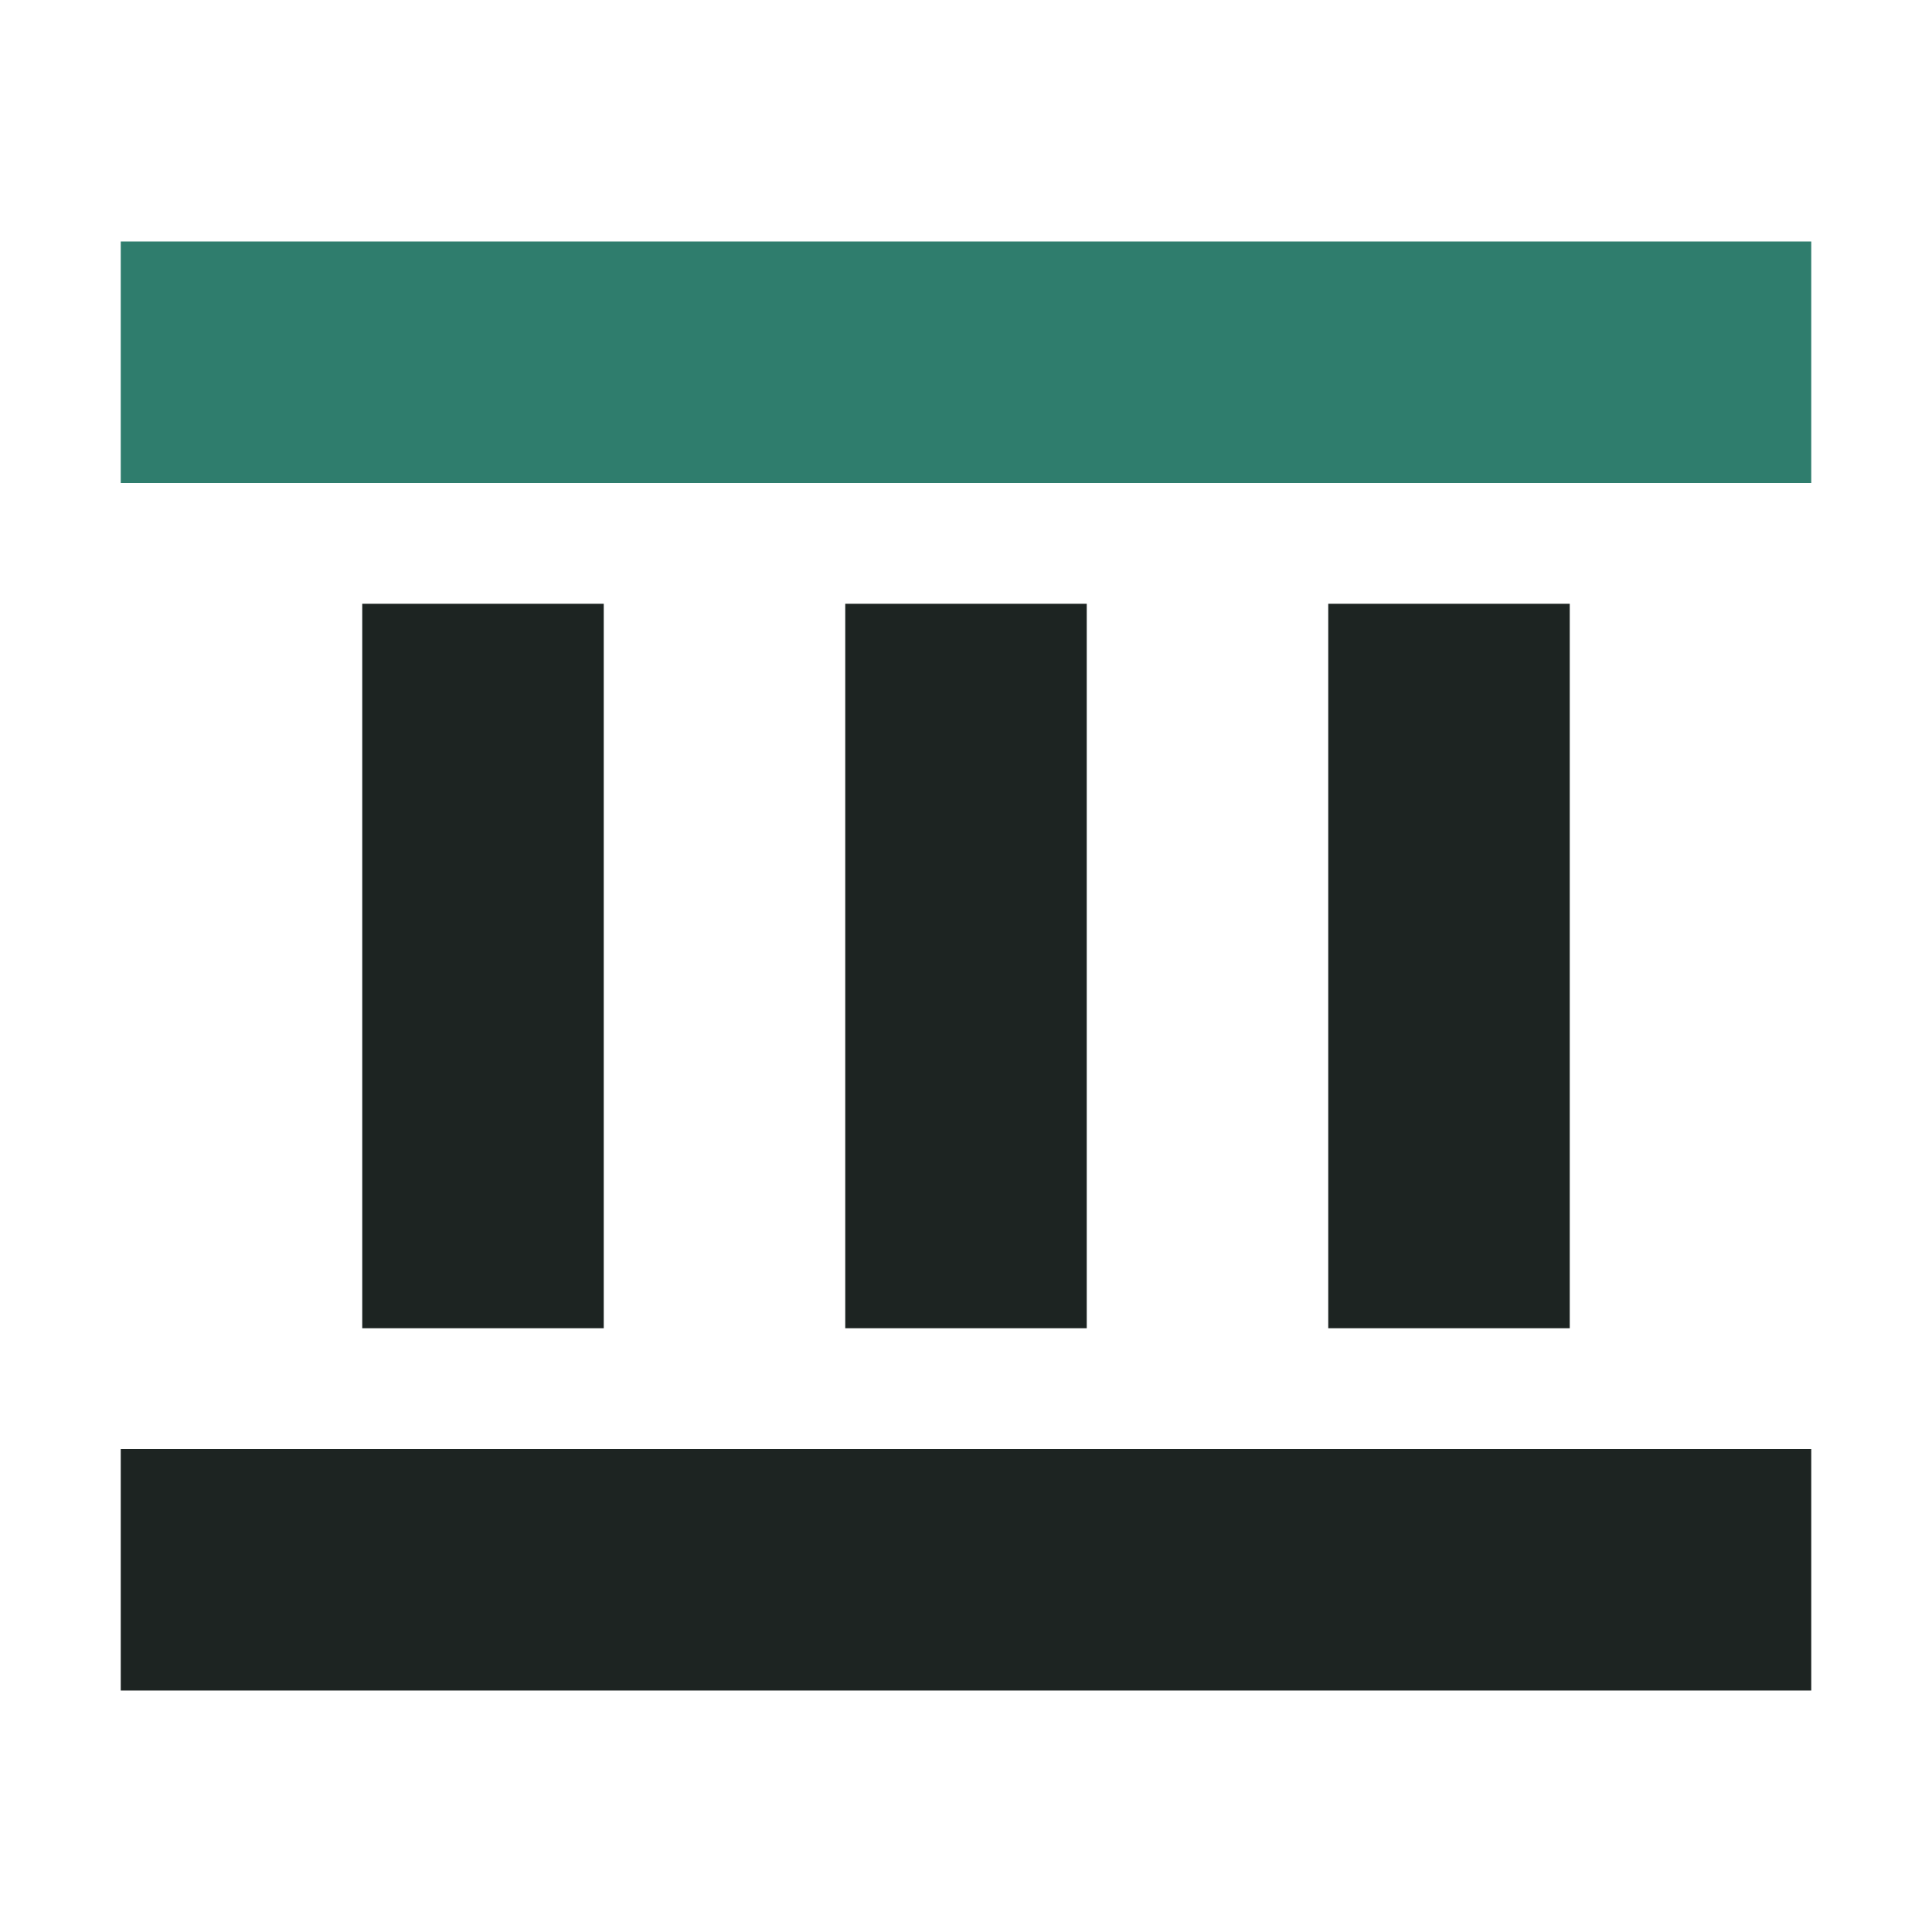
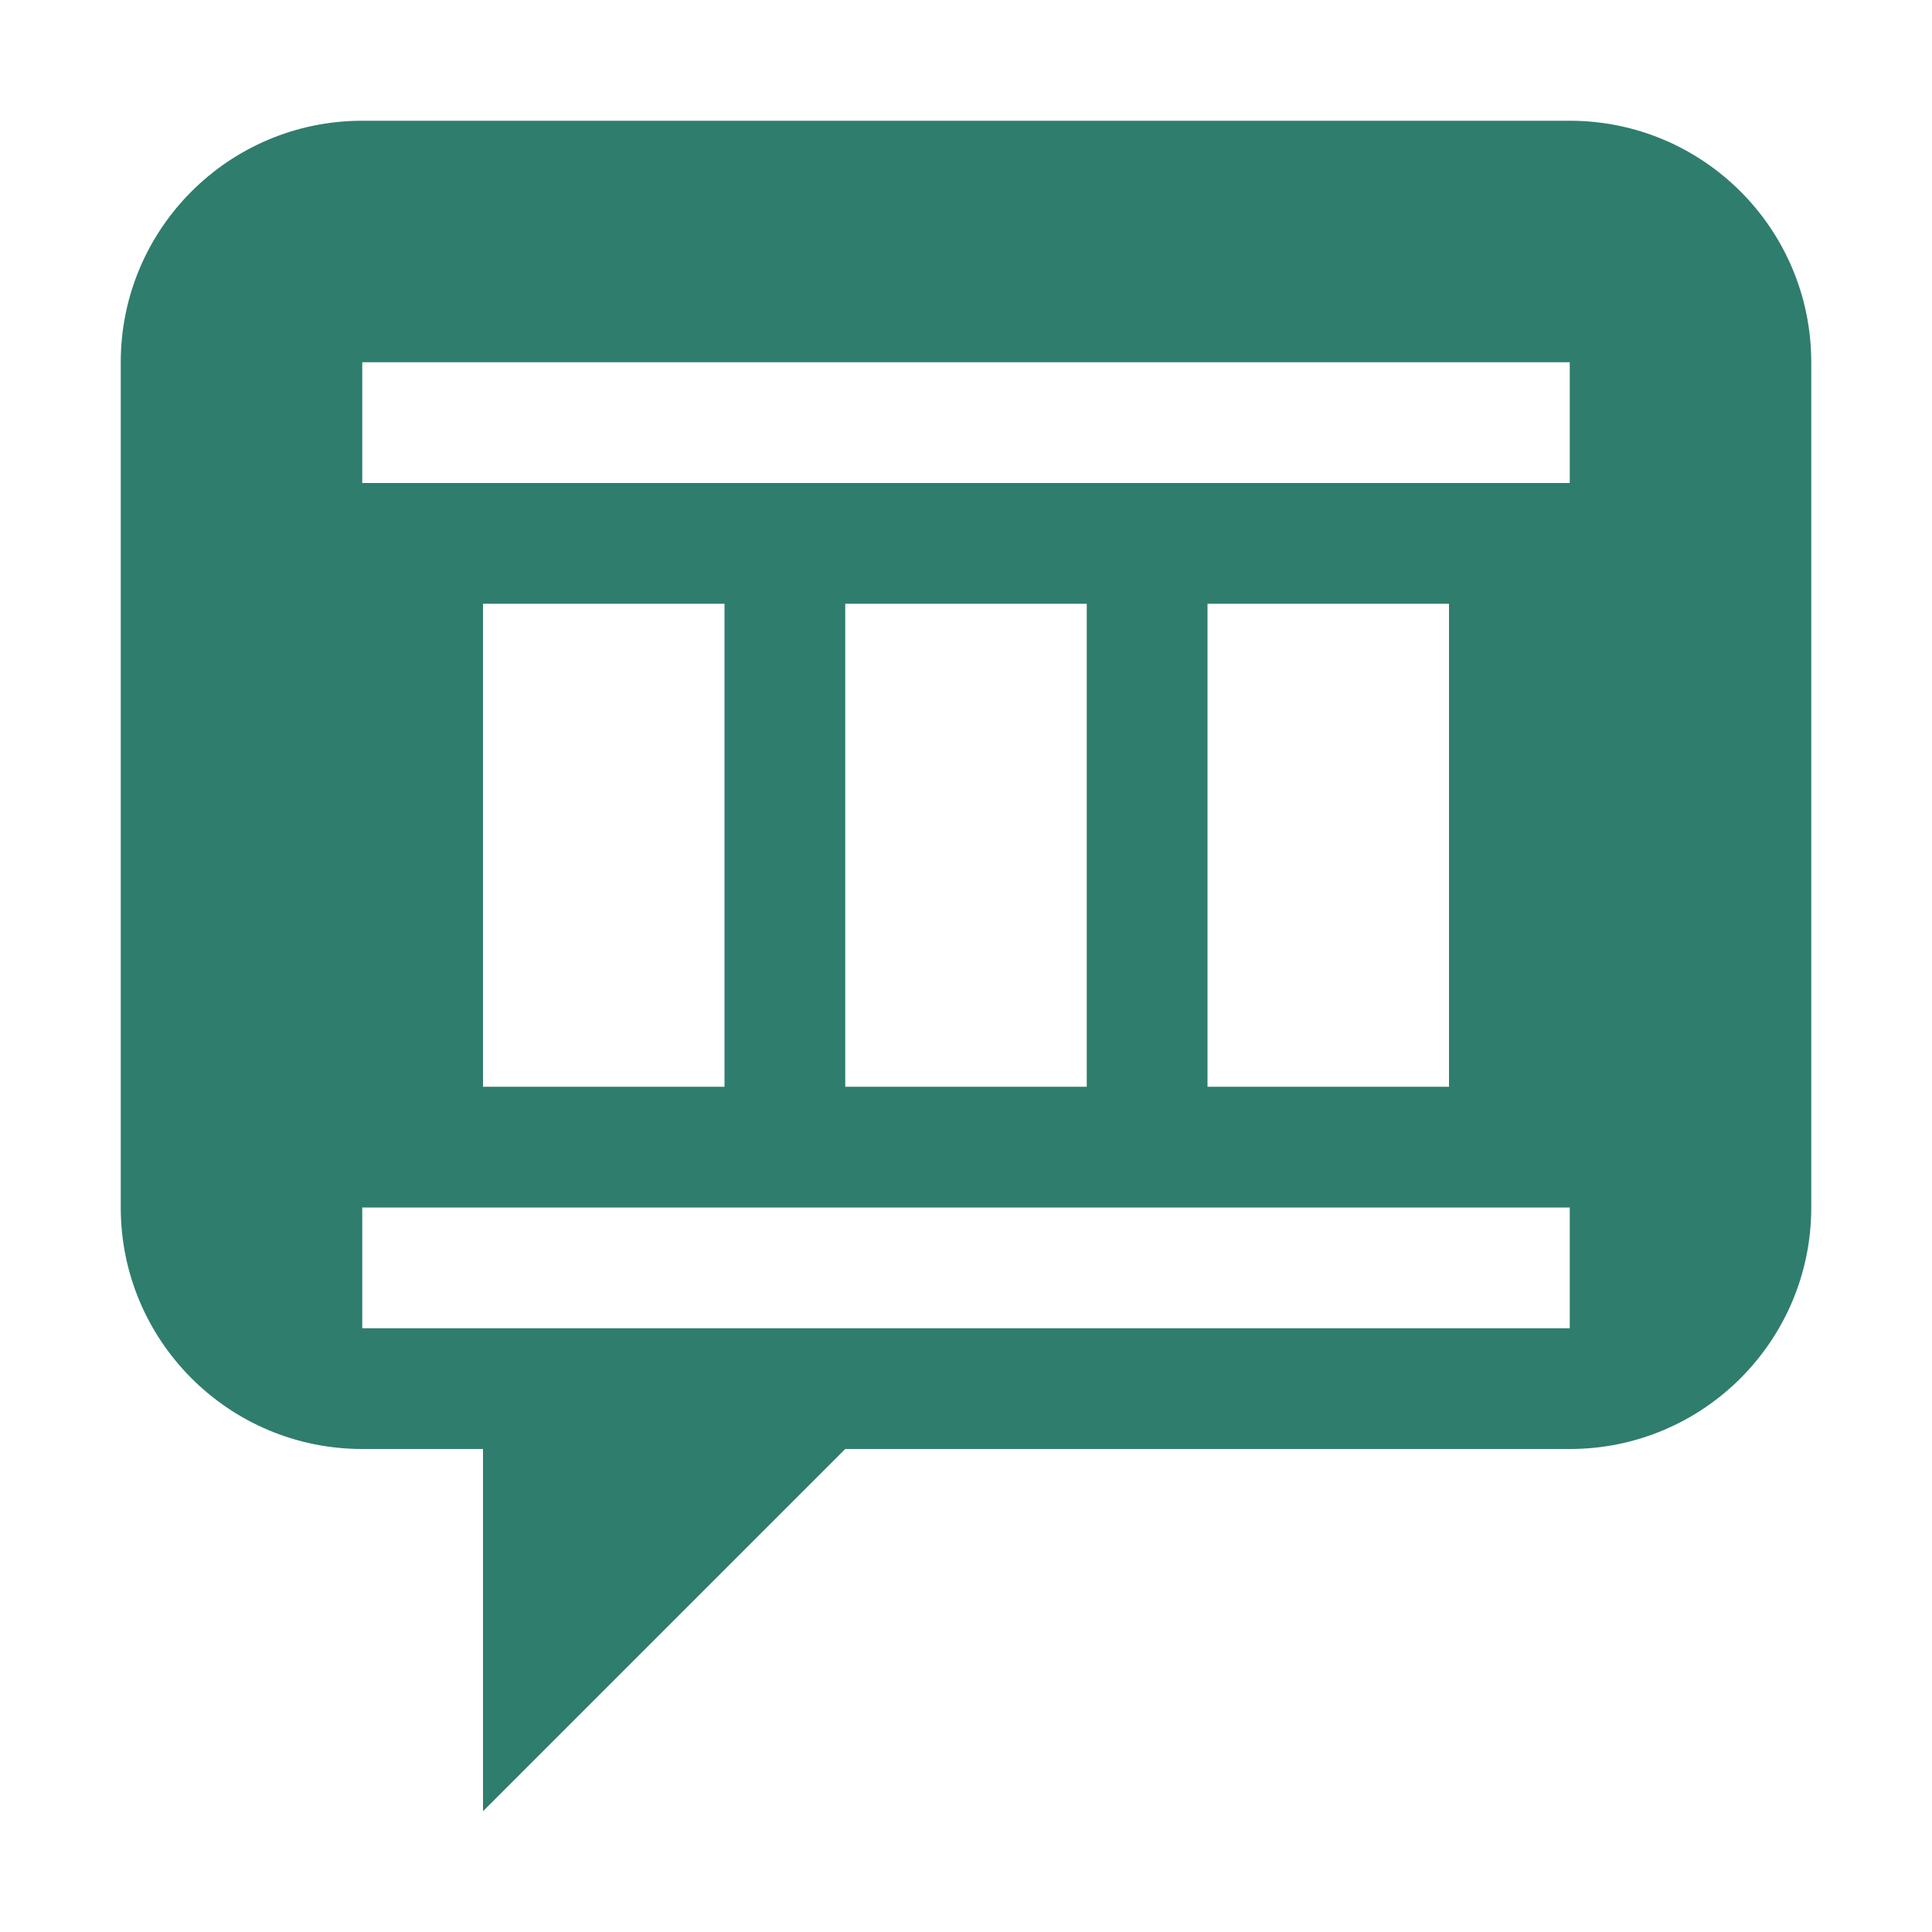
<svg xmlns="http://www.w3.org/2000/svg" viewBox="0 0 16 16" width="16" height="16">
-   <style>.r{fill:#2f7d6d}.c{fill:#1d2422}@media (prefers-color-scheme:dark){.r{fill:#5fb8a3}.c{fill:#e5ebe8}}</style>
-   <rect x="1" y="2" width="14" height="2" class="r" />
-   <rect x="3" y="5" width="2" height="6" class="c" />
-   <rect x="7" y="5" width="2" height="6" class="c" />
-   <rect x="11" y="5" width="2" height="6" class="c" />
-   <rect x="1" y="12" width="14" height="2" class="c" />
+   <style>path{fill:#2f7d6d}@media (prefers-color-scheme:dark){path{fill:#5fb8a3}}</style>
+   <path fill-rule="evenodd" d="M3 1H13A2 2 0 0 1 15 3V10A2 2 0 0 1 13 12H7L4 15V12H3A2 2 0 0 1 1 10V3A2 2 0 0 1 3 1ZM3 3h10v1h-10ZM4 5h2v4h-2ZM7 5h2v4h-2ZM10 5h2v4h-2ZM3 10h10v1h-10Z" />
</svg>
